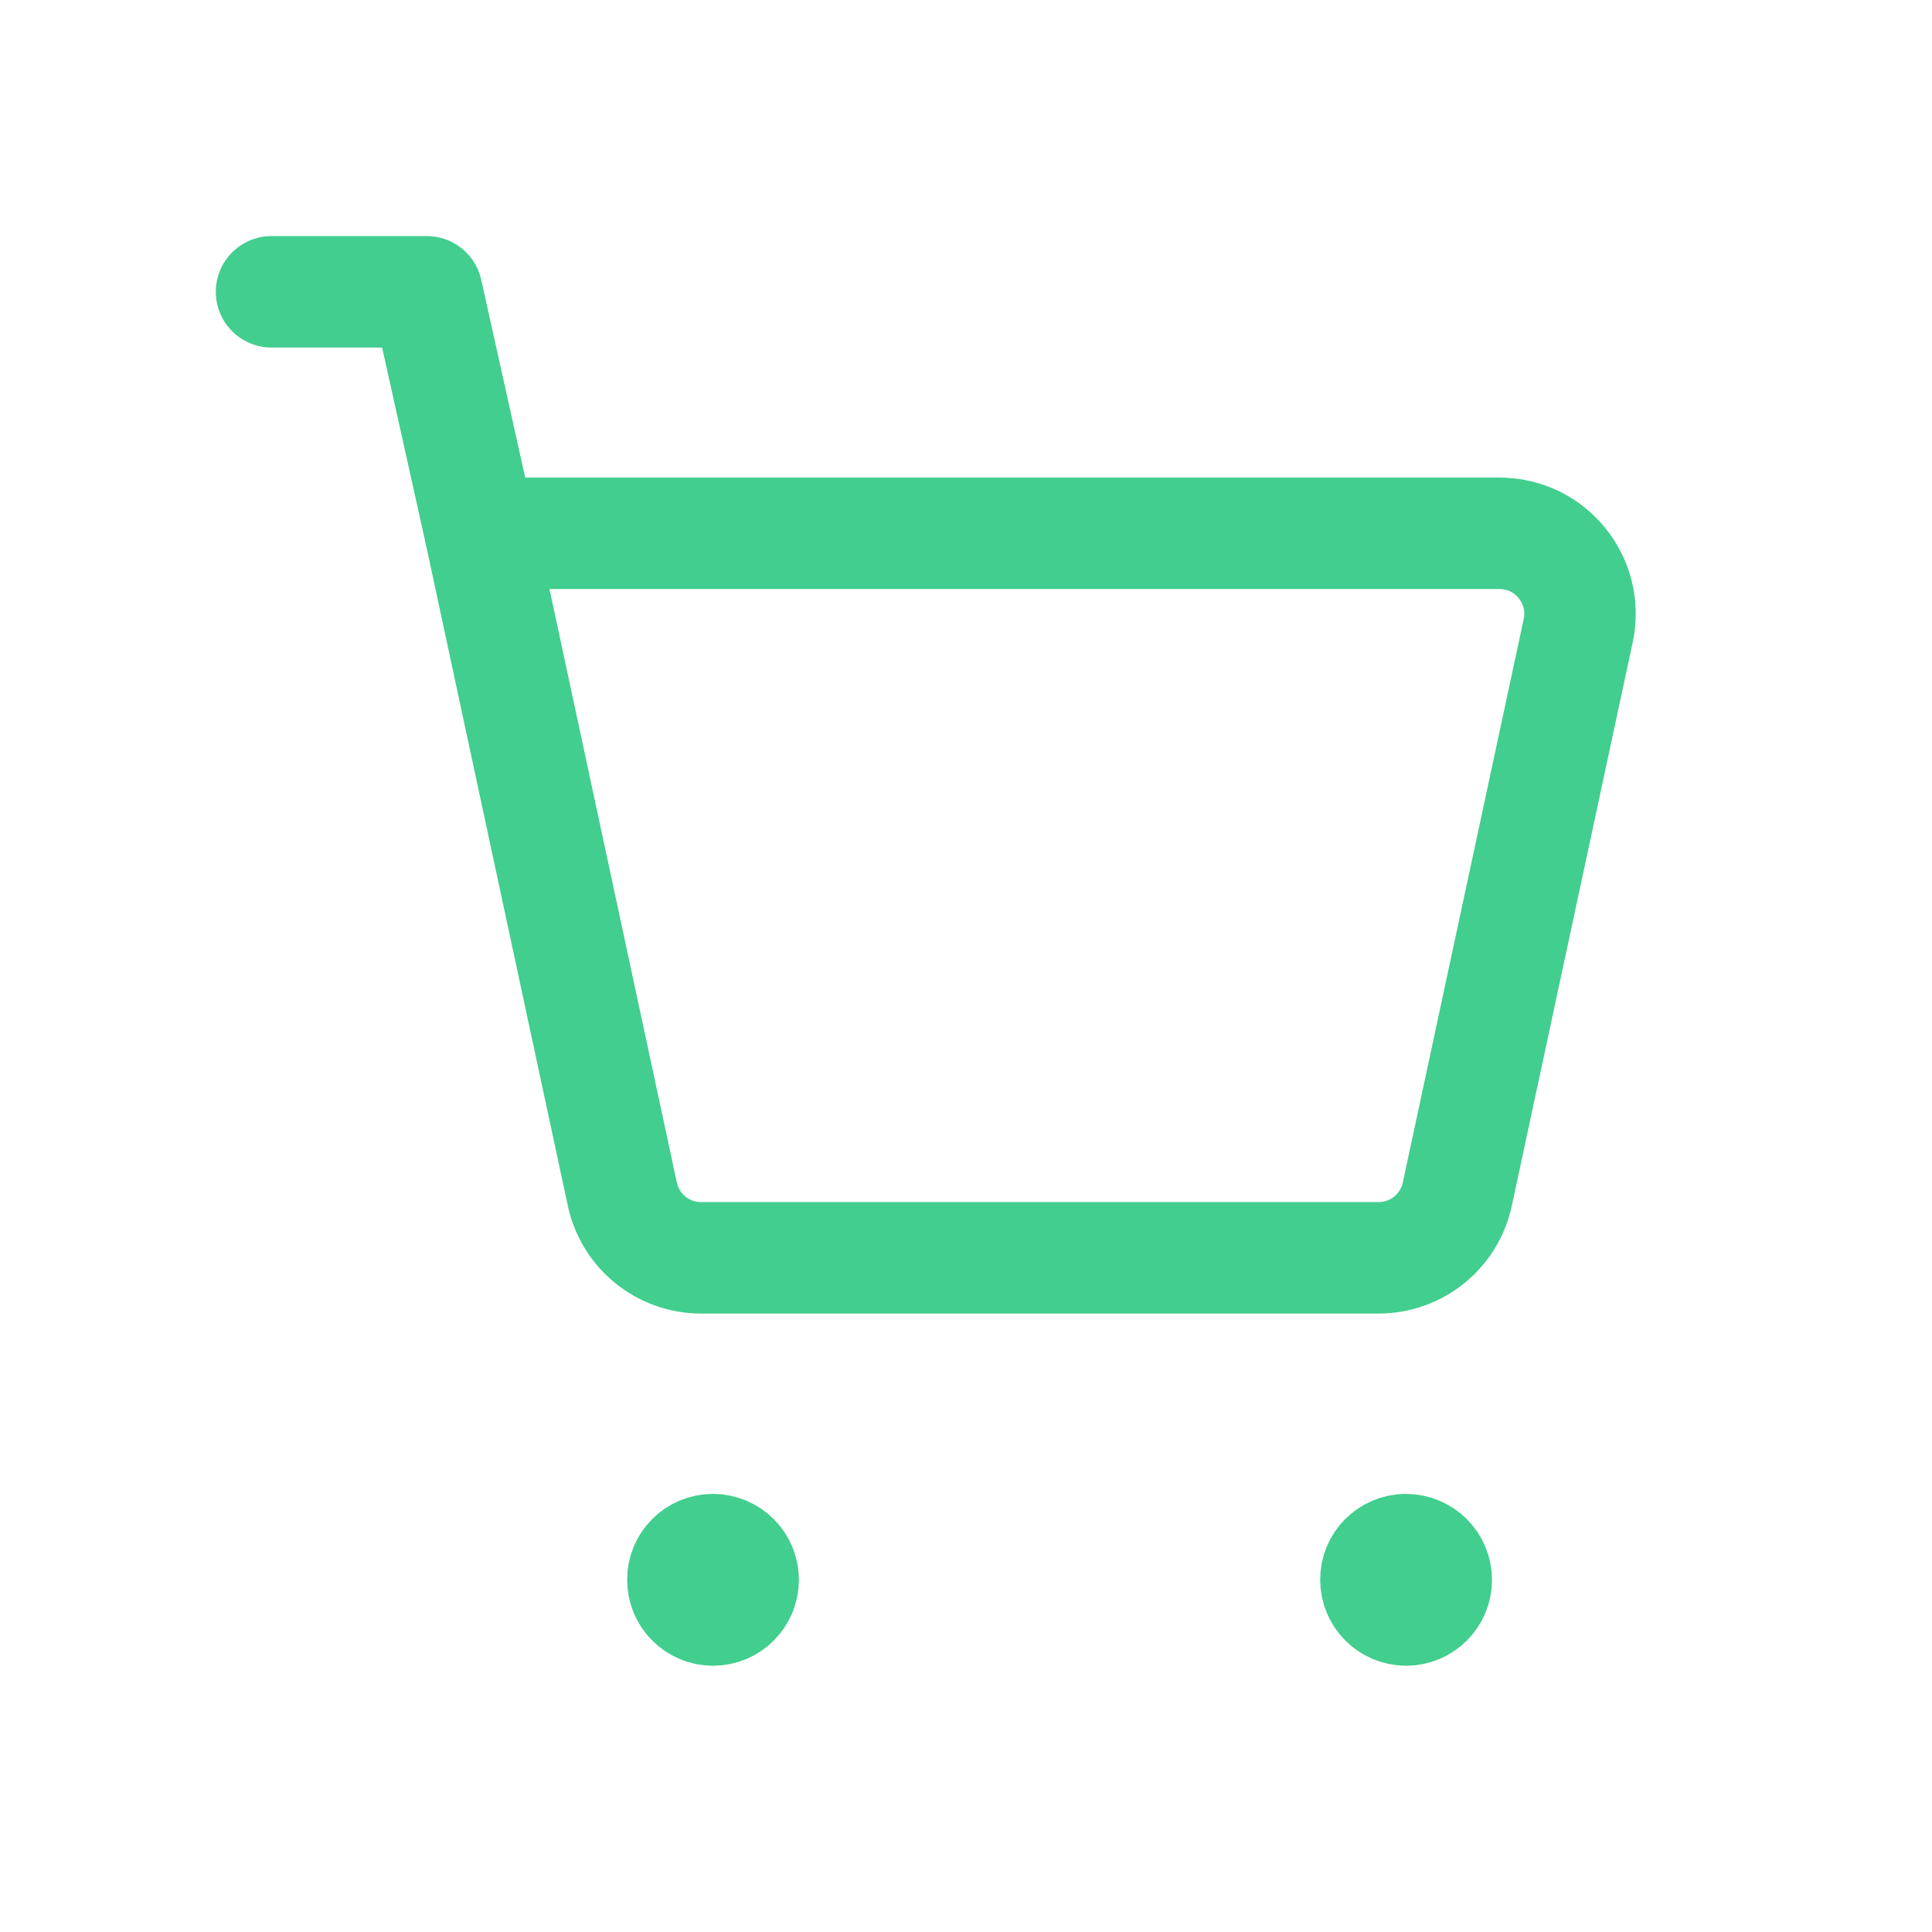
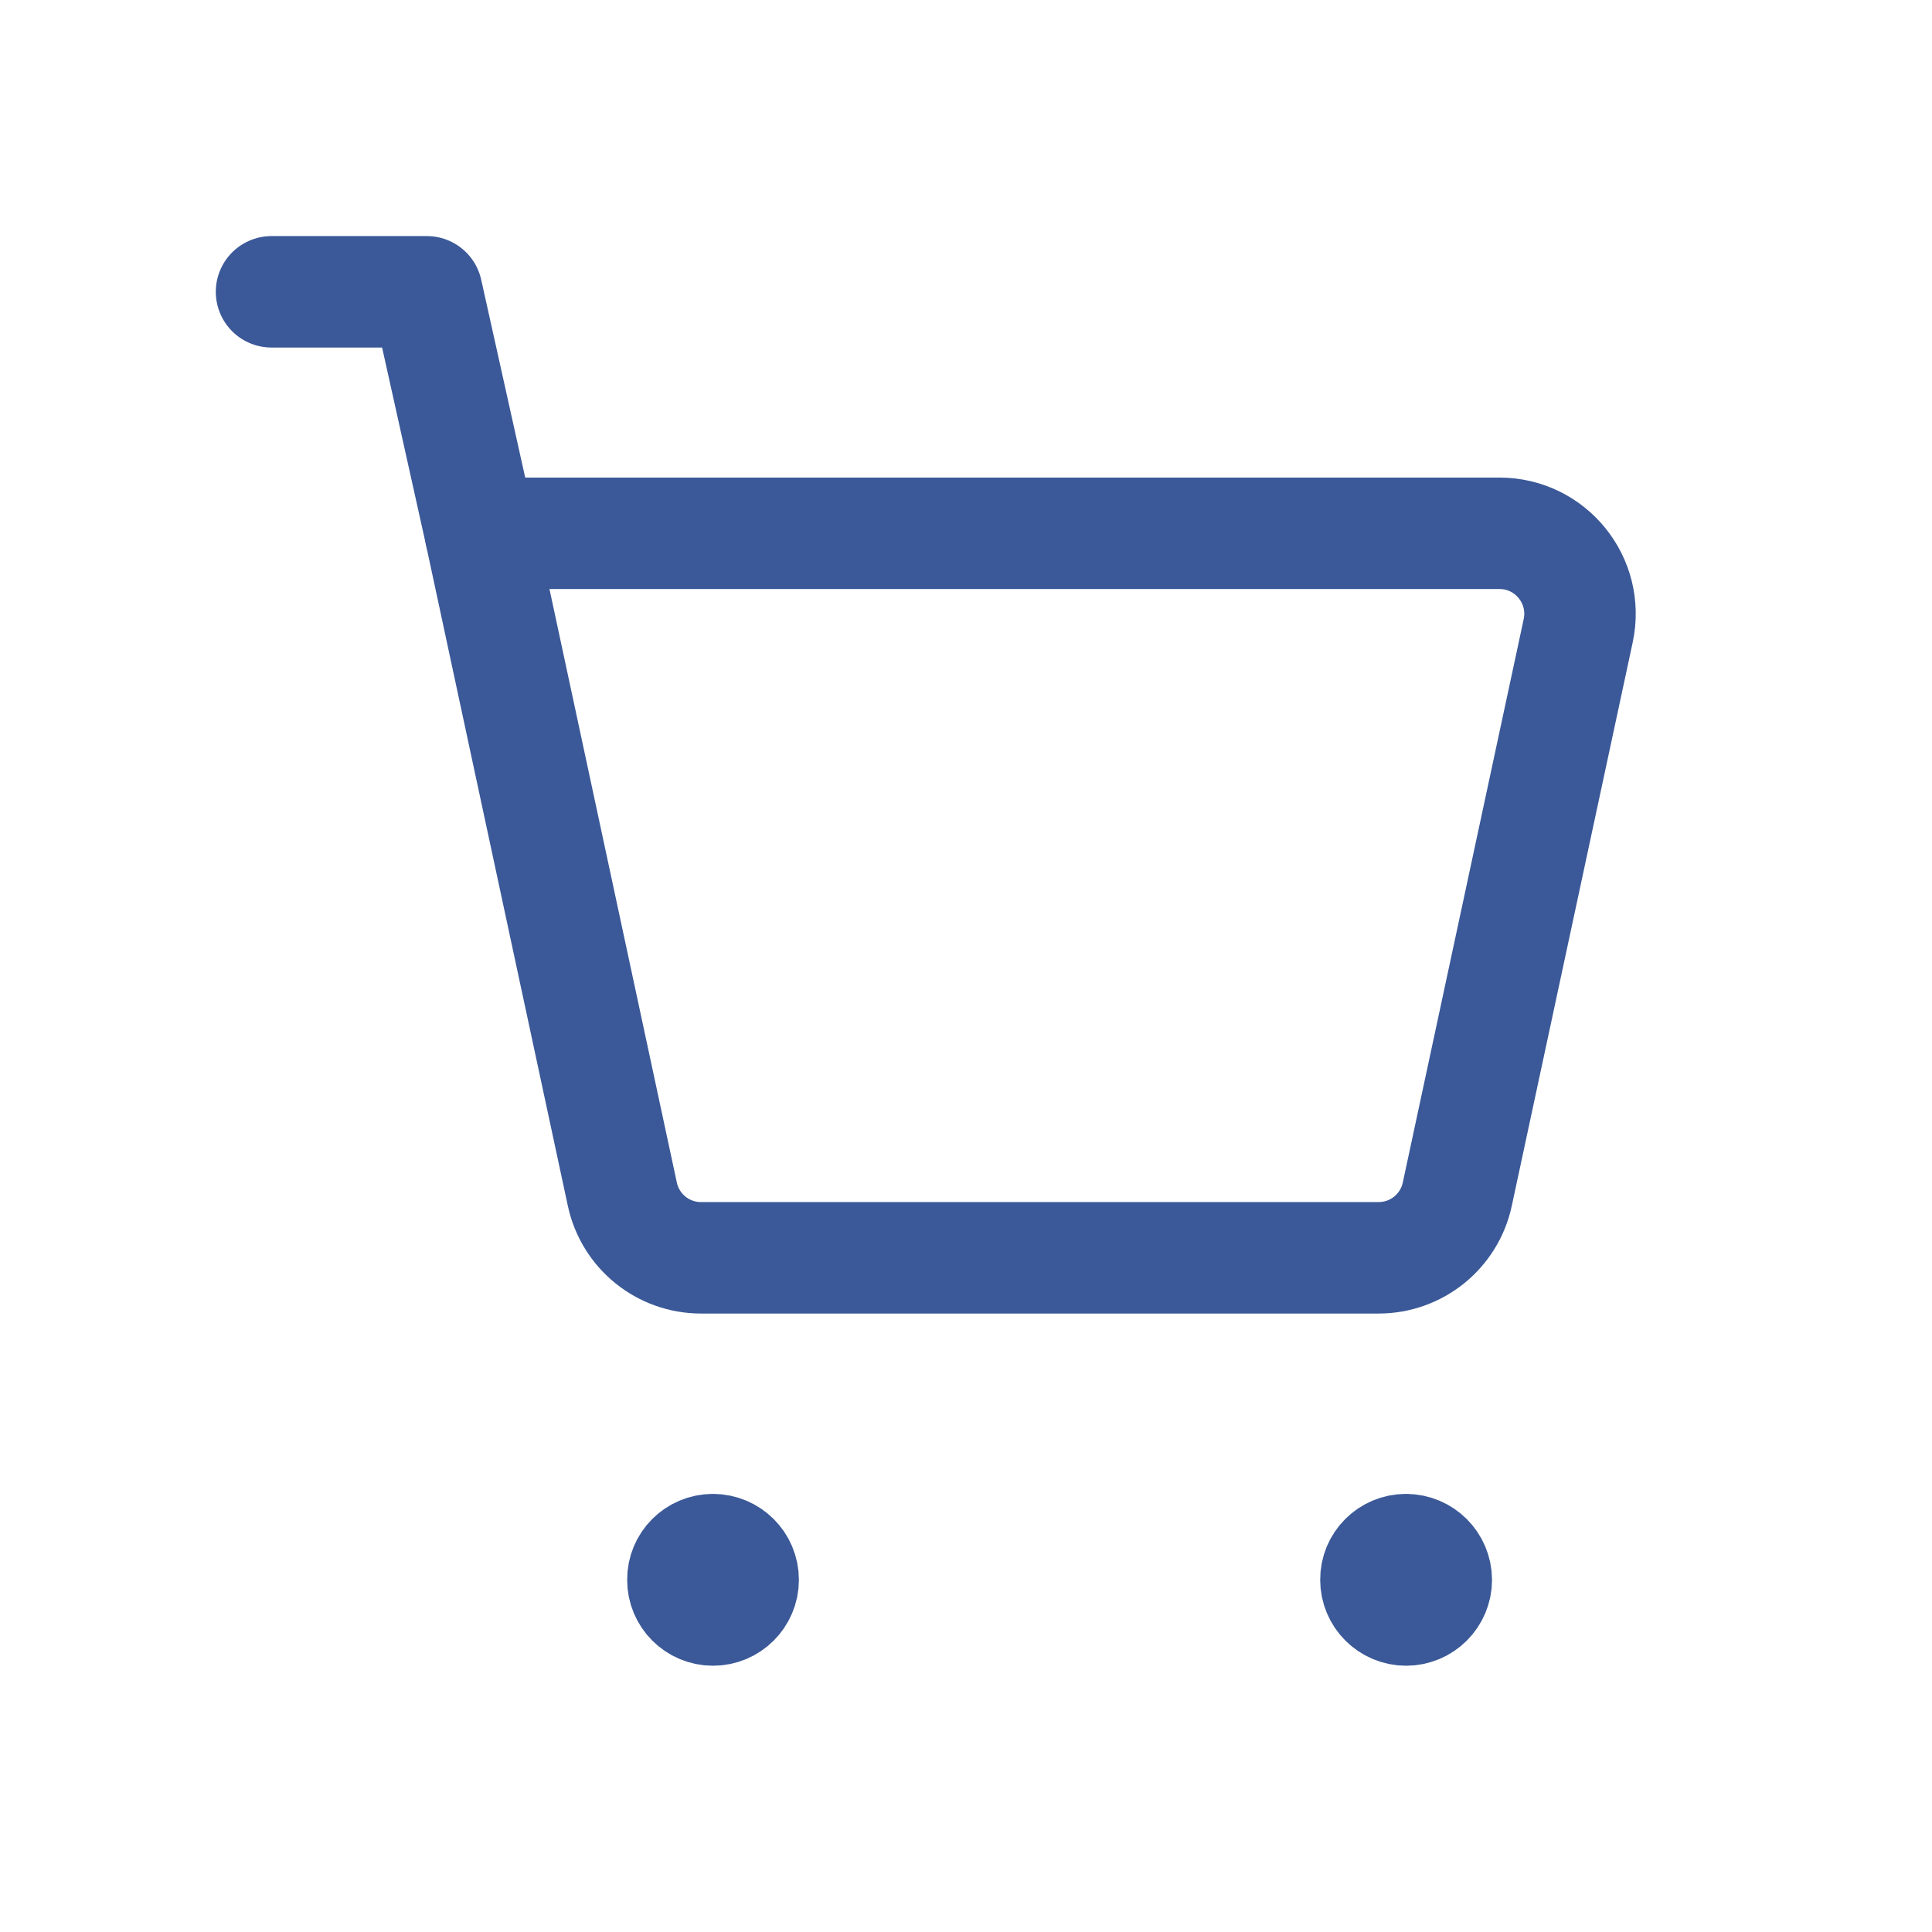
<svg xmlns="http://www.w3.org/2000/svg" width="104" height="104" viewBox="0 0 104 104" fill="none">
-   <path d="M25.866 28.708L22.975 15.708H14.616" stroke="#41CE8E" stroke-width="6" stroke-linecap="round" stroke-linejoin="round" />
-   <path fill-rule="evenodd" clip-rule="evenodd" d="M33.501 64.285L25.866 28.708H80.717C83.477 28.708 85.531 31.252 84.955 33.952L78.446 64.285C78.017 66.283 76.254 67.708 74.208 67.708H37.735C35.694 67.708 33.93 66.283 33.501 64.285Z" stroke="#41CE8E" stroke-width="6" stroke-linecap="round" stroke-linejoin="round" />
-   <path d="M75.682 83.417C74.785 83.417 74.057 84.145 74.066 85.042C74.066 85.939 74.794 86.667 75.691 86.667C76.588 86.667 77.316 85.939 77.316 85.042C77.311 84.145 76.583 83.417 75.682 83.417" stroke="#41CE8E" stroke-width="6" stroke-linecap="round" stroke-linejoin="round" />
-   <path d="M38.376 83.417C37.479 83.417 36.751 84.145 36.76 85.042C36.755 85.939 37.483 86.667 38.38 86.667C39.277 86.667 40.005 85.939 40.005 85.042C40.005 84.145 39.277 83.417 38.376 83.417" stroke="#41CE8E" stroke-width="6" stroke-linecap="round" stroke-linejoin="round" />
+   <path d="M25.866 28.708L22.975 15.708H14.616" stroke="#3b5998" stroke-width="6" stroke-linecap="round" stroke-linejoin="round" />
+   <path fill-rule="evenodd" clip-rule="evenodd" d="M33.501 64.285L25.866 28.708H80.717C83.477 28.708 85.531 31.252 84.955 33.952L78.446 64.285C78.017 66.283 76.254 67.708 74.208 67.708H37.735C35.694 67.708 33.93 66.283 33.501 64.285Z" stroke="#3b5998" stroke-width="6" stroke-linecap="round" stroke-linejoin="round" />
+   <path d="M75.682 83.417C74.785 83.417 74.057 84.145 74.066 85.042C74.066 85.939 74.794 86.667 75.691 86.667C76.588 86.667 77.316 85.939 77.316 85.042C77.311 84.145 76.583 83.417 75.682 83.417" stroke="#3b5998" stroke-width="6" stroke-linecap="round" stroke-linejoin="round" />
+   <path d="M38.376 83.417C37.479 83.417 36.751 84.145 36.76 85.042C36.755 85.939 37.483 86.667 38.38 86.667C39.277 86.667 40.005 85.939 40.005 85.042C40.005 84.145 39.277 83.417 38.376 83.417" stroke="#3b5998" stroke-width="6" stroke-linecap="round" stroke-linejoin="round" />
</svg>
